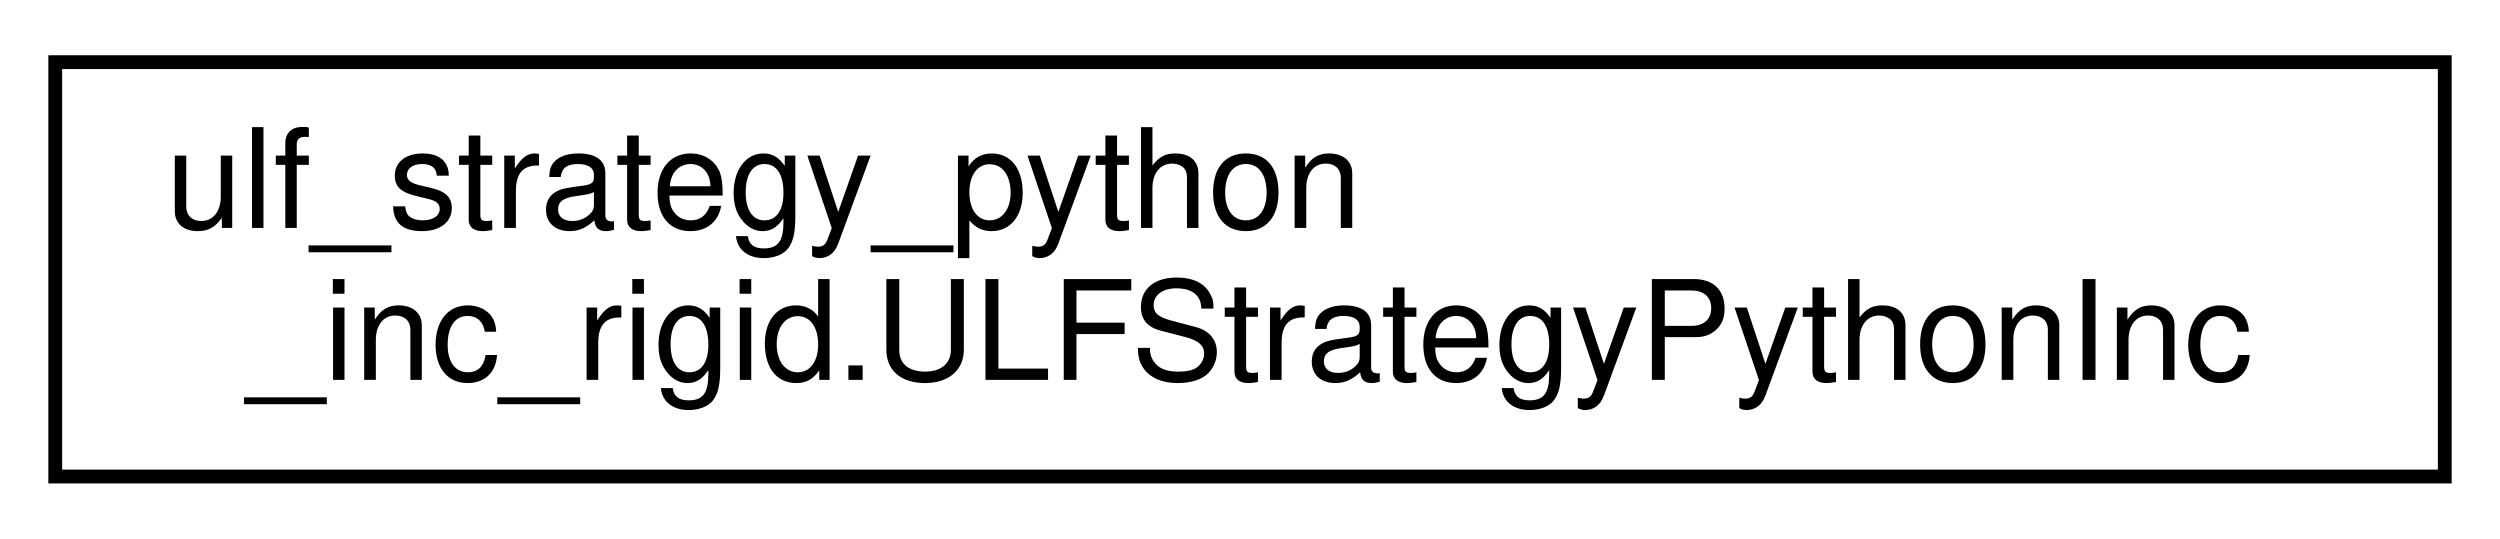
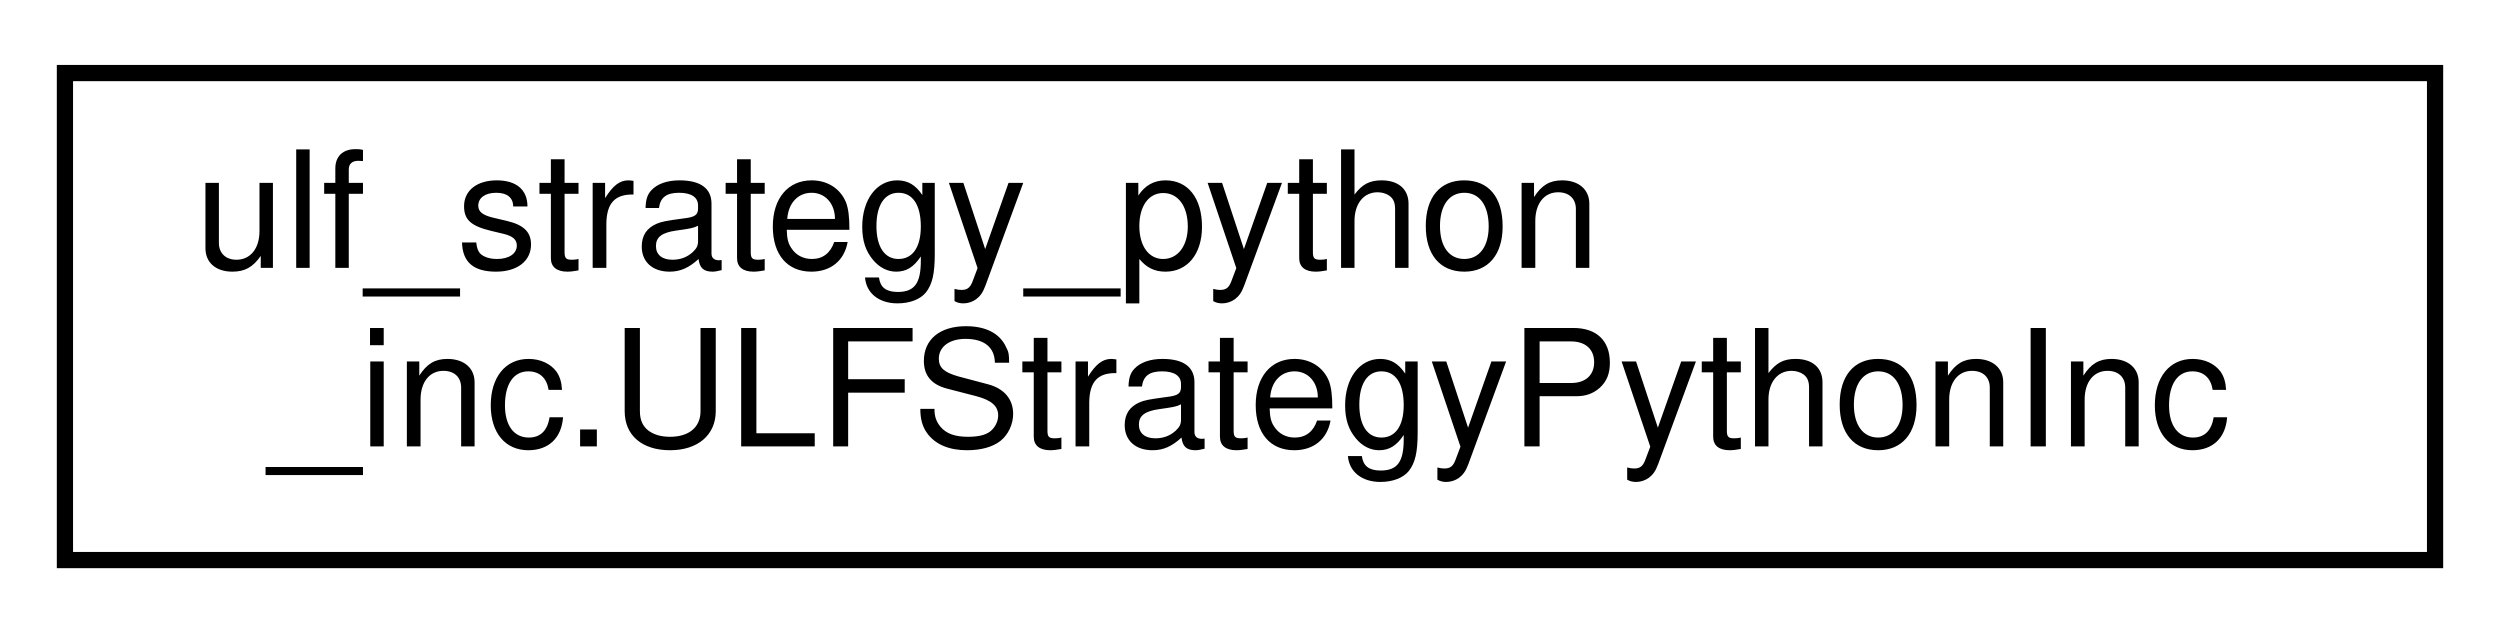
- <svg xmlns="http://www.w3.org/2000/svg" xmlns:xlink="http://www.w3.org/1999/xlink" width="181pt" height="39pt" viewBox="0.00 0.00 181.00 39.00">
+ <svg xmlns="http://www.w3.org/2000/svg" xmlns:xlink="http://www.w3.org/1999/xlink" width="154pt" height="39pt" viewBox="0.00 0.00 154.00 39.00">
  <g id="graph0" class="graph" transform="scale(1 1) rotate(0) translate(4 35)">
    <g id="node1" class="node">
      <g id="a_node1">
-         <a xlink:href="d7/d09/classulf__strategy__python__inc__rigid_1_1_u_l_f_strategy_python_inc.html" target="_top" xlink:title=" ">
-           <polygon fill="none" stroke="black" points="0,-0.5 0,-30.5 173,-30.5 173,-0.5 0,-0.5" />
+         <a xlink:href="da/dc7/classulf__strategy__python__inc_1_1_u_l_f_strategy_python_inc.html" target="_top" xlink:title=" ">
+           <polygon fill="none" stroke="black" points="0,-0.5 0,-30.5 146,-30.5 146,-0.5 0,-0.5" />
          <text text-anchor="start" x="8" y="-18.5" font-family="Helvetica,sans-Serif" font-size="10.00">ulf_strategy_python</text>
-           <text text-anchor="middle" x="86.5" y="-7.5" font-family="Helvetica,sans-Serif" font-size="10.00">_inc_rigid.ULFStrategyPythonInc</text>
+           <text text-anchor="middle" x="73" y="-7.5" font-family="Helvetica,sans-Serif" font-size="10.00">_inc.ULFStrategyPythonInc</text>
        </a>
      </g>
    </g>
  </g>
</svg>
